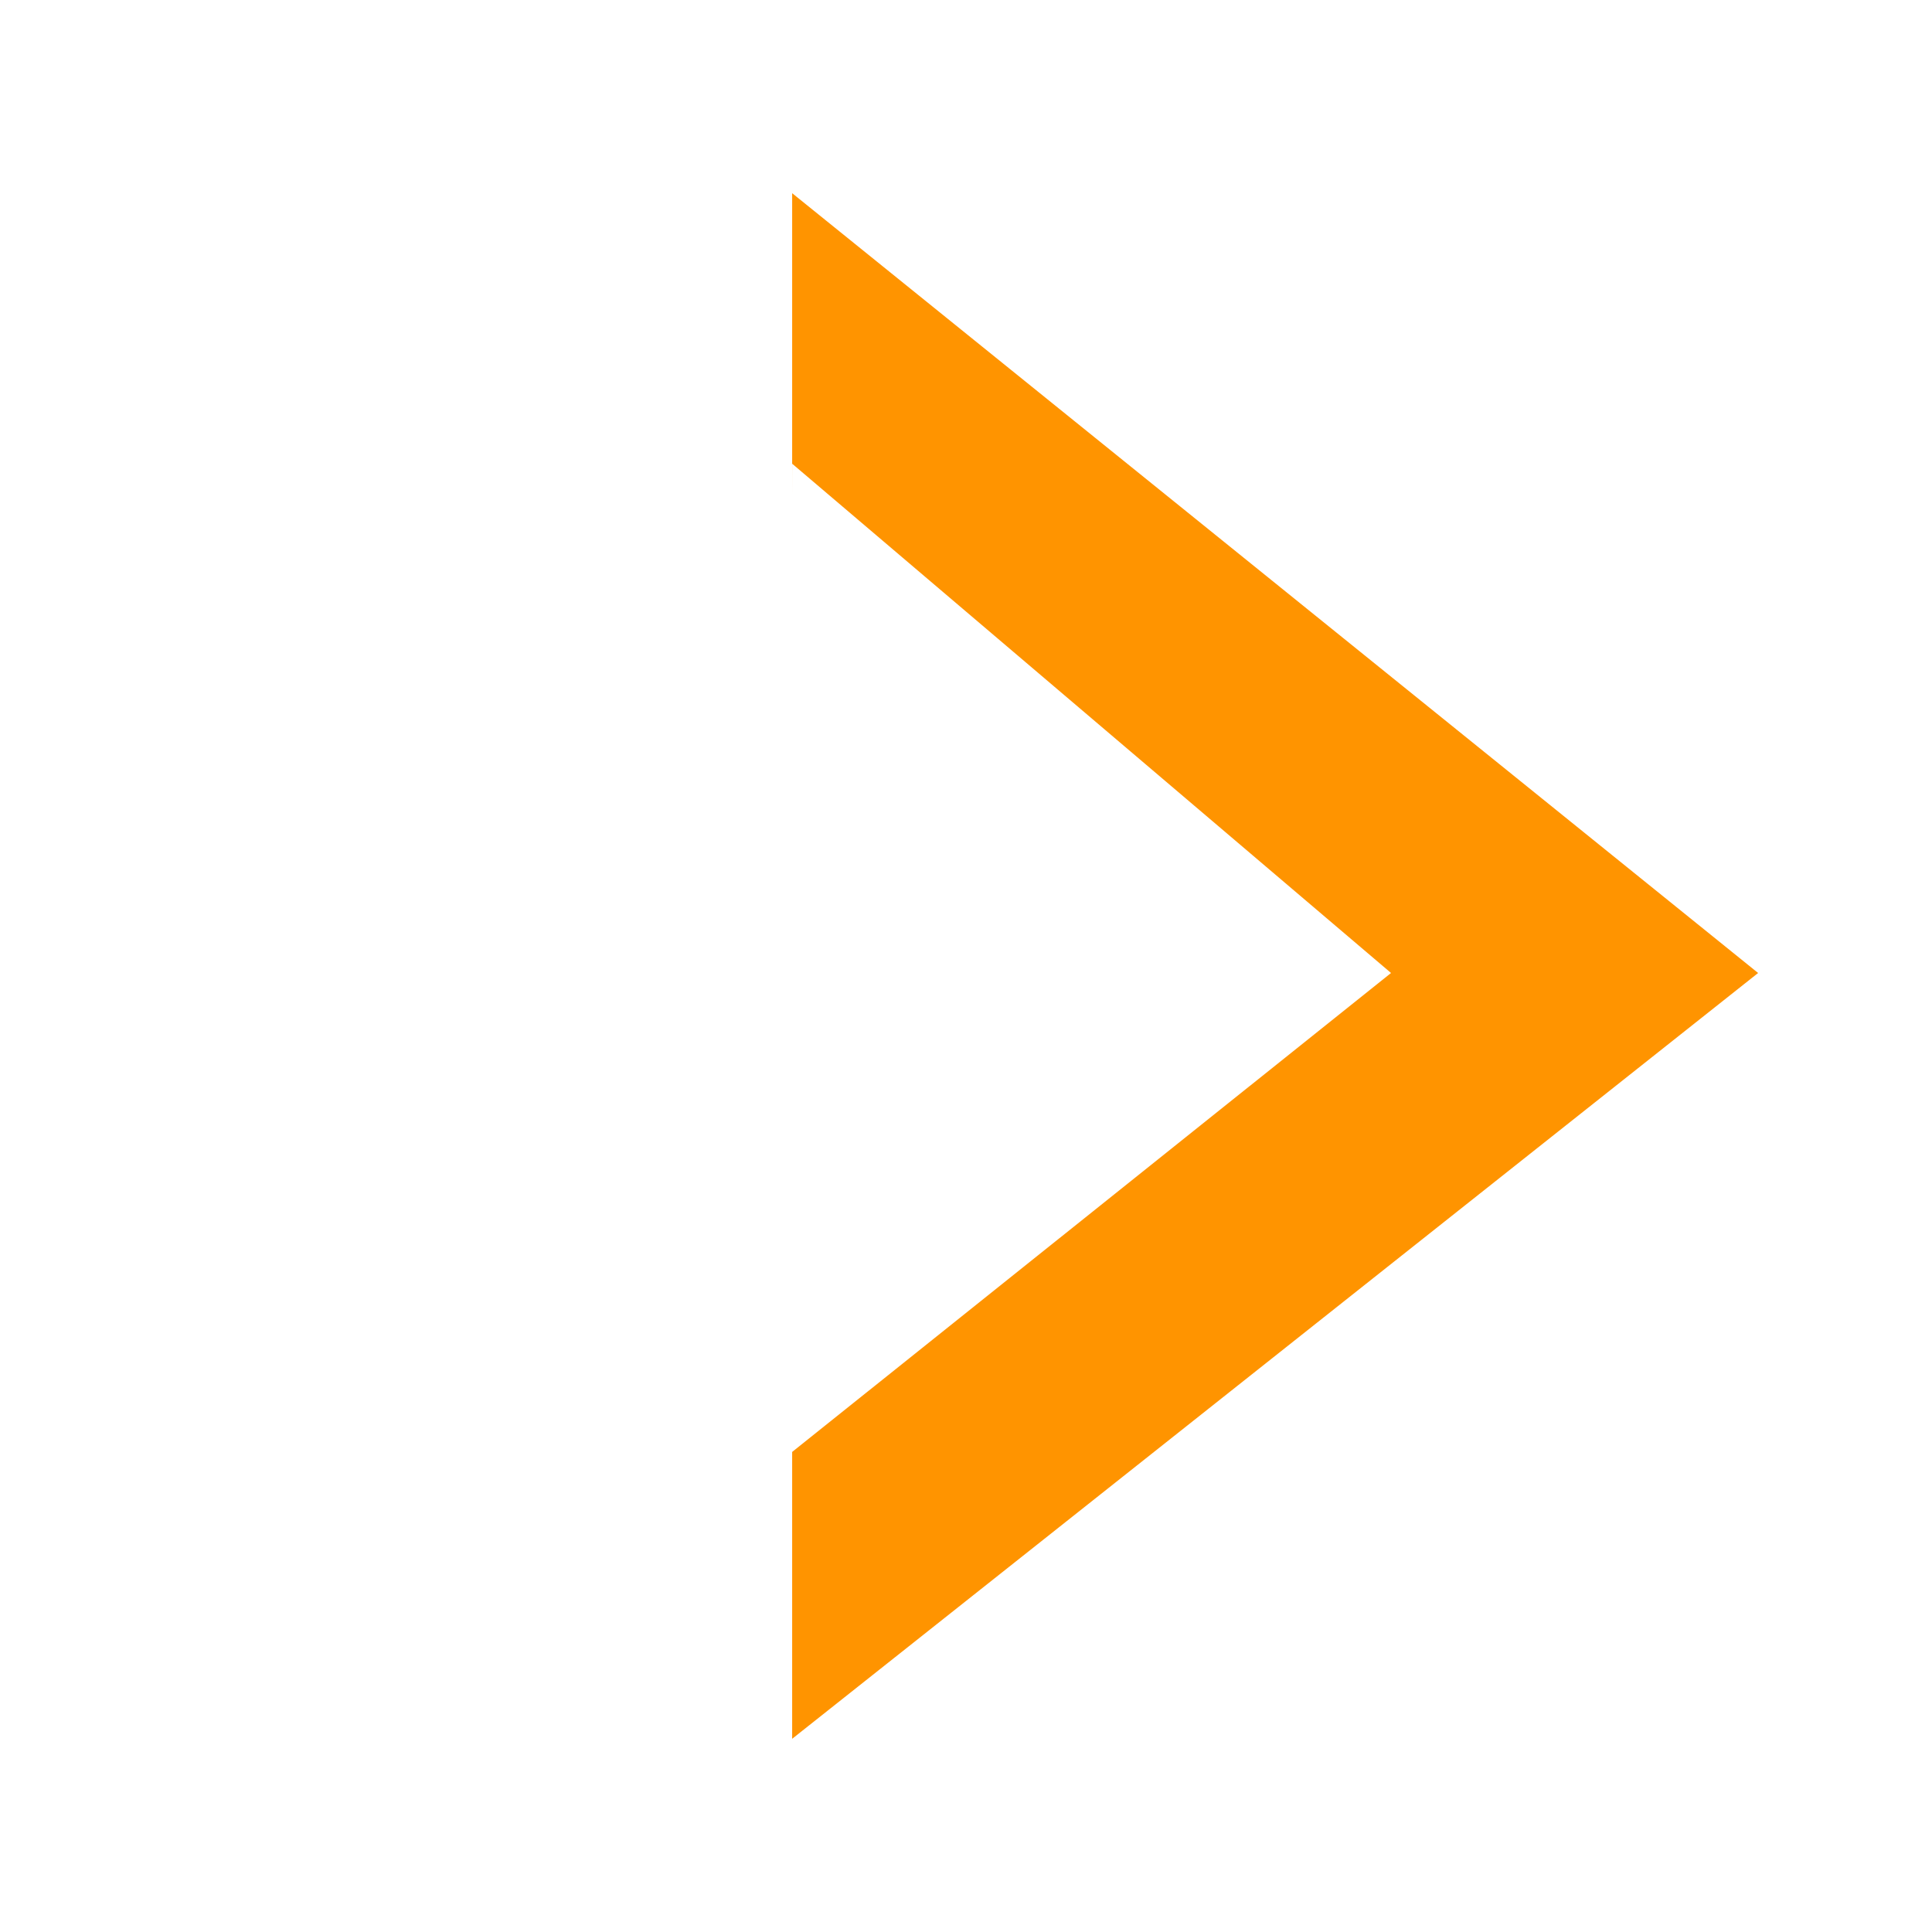
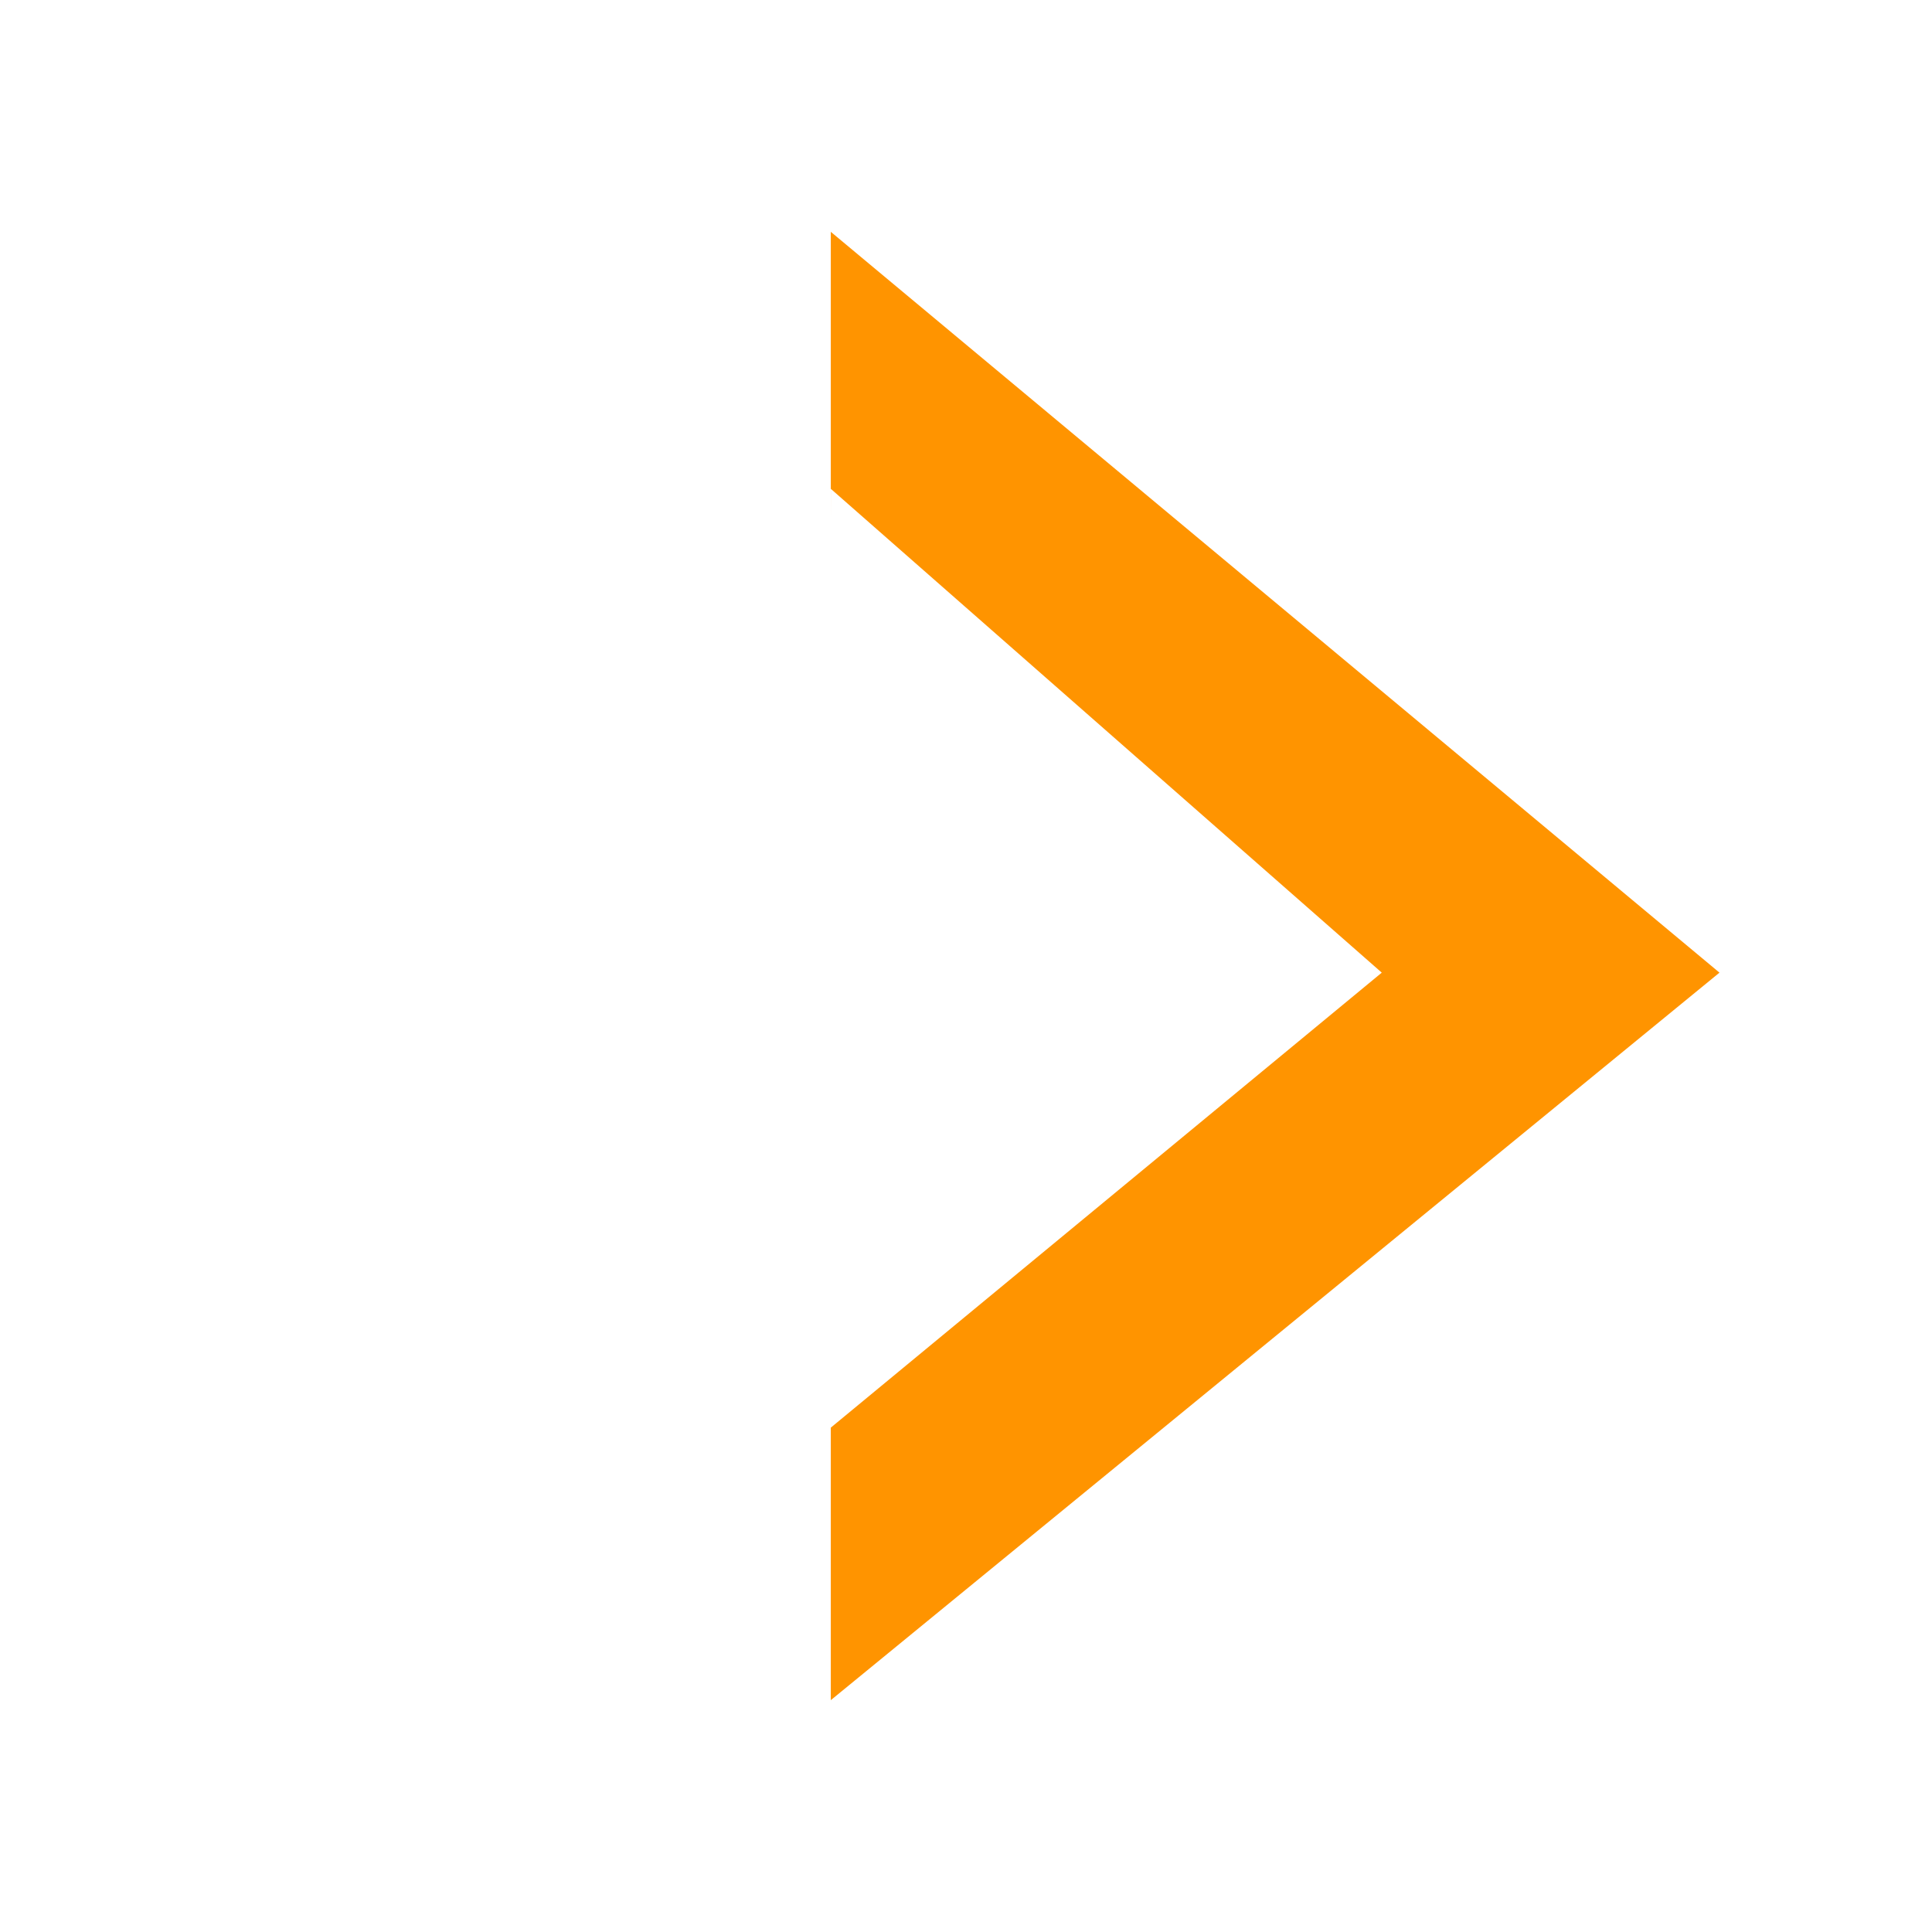
<svg xmlns="http://www.w3.org/2000/svg" version="1.1" id="Layer_1" x="0px" y="0px" width="50px" height="50px" viewBox="0 0 50 50" enable-background="new 0 0 50 50" xml:space="preserve">
  <g id="Page-1_1_">
    <g id="spinnertriangle">
      <g id="Page-1">
        <g id="Dropdown_1_">
          <g id="Symbols">
            <g id="Dropdown">
              <g id="Fill-203">
-                 <polyline id="Shape" fill="#FF9400" points="20.5,12 36,25.181 20.501,37.576 20.501,45 45.5,25.181 20.501,5 20.501,12.783                 " />
+                 <polyline id="Shape" fill="#FF9400" points="21.5,12.65 35.76,25.172 21.501,36.947 21.501,44 44.5,25.172 21.501,6          21.501,13.394        " />
              </g>
            </g>
          </g>
        </g>
      </g>
    </g>
  </g>
</svg>
